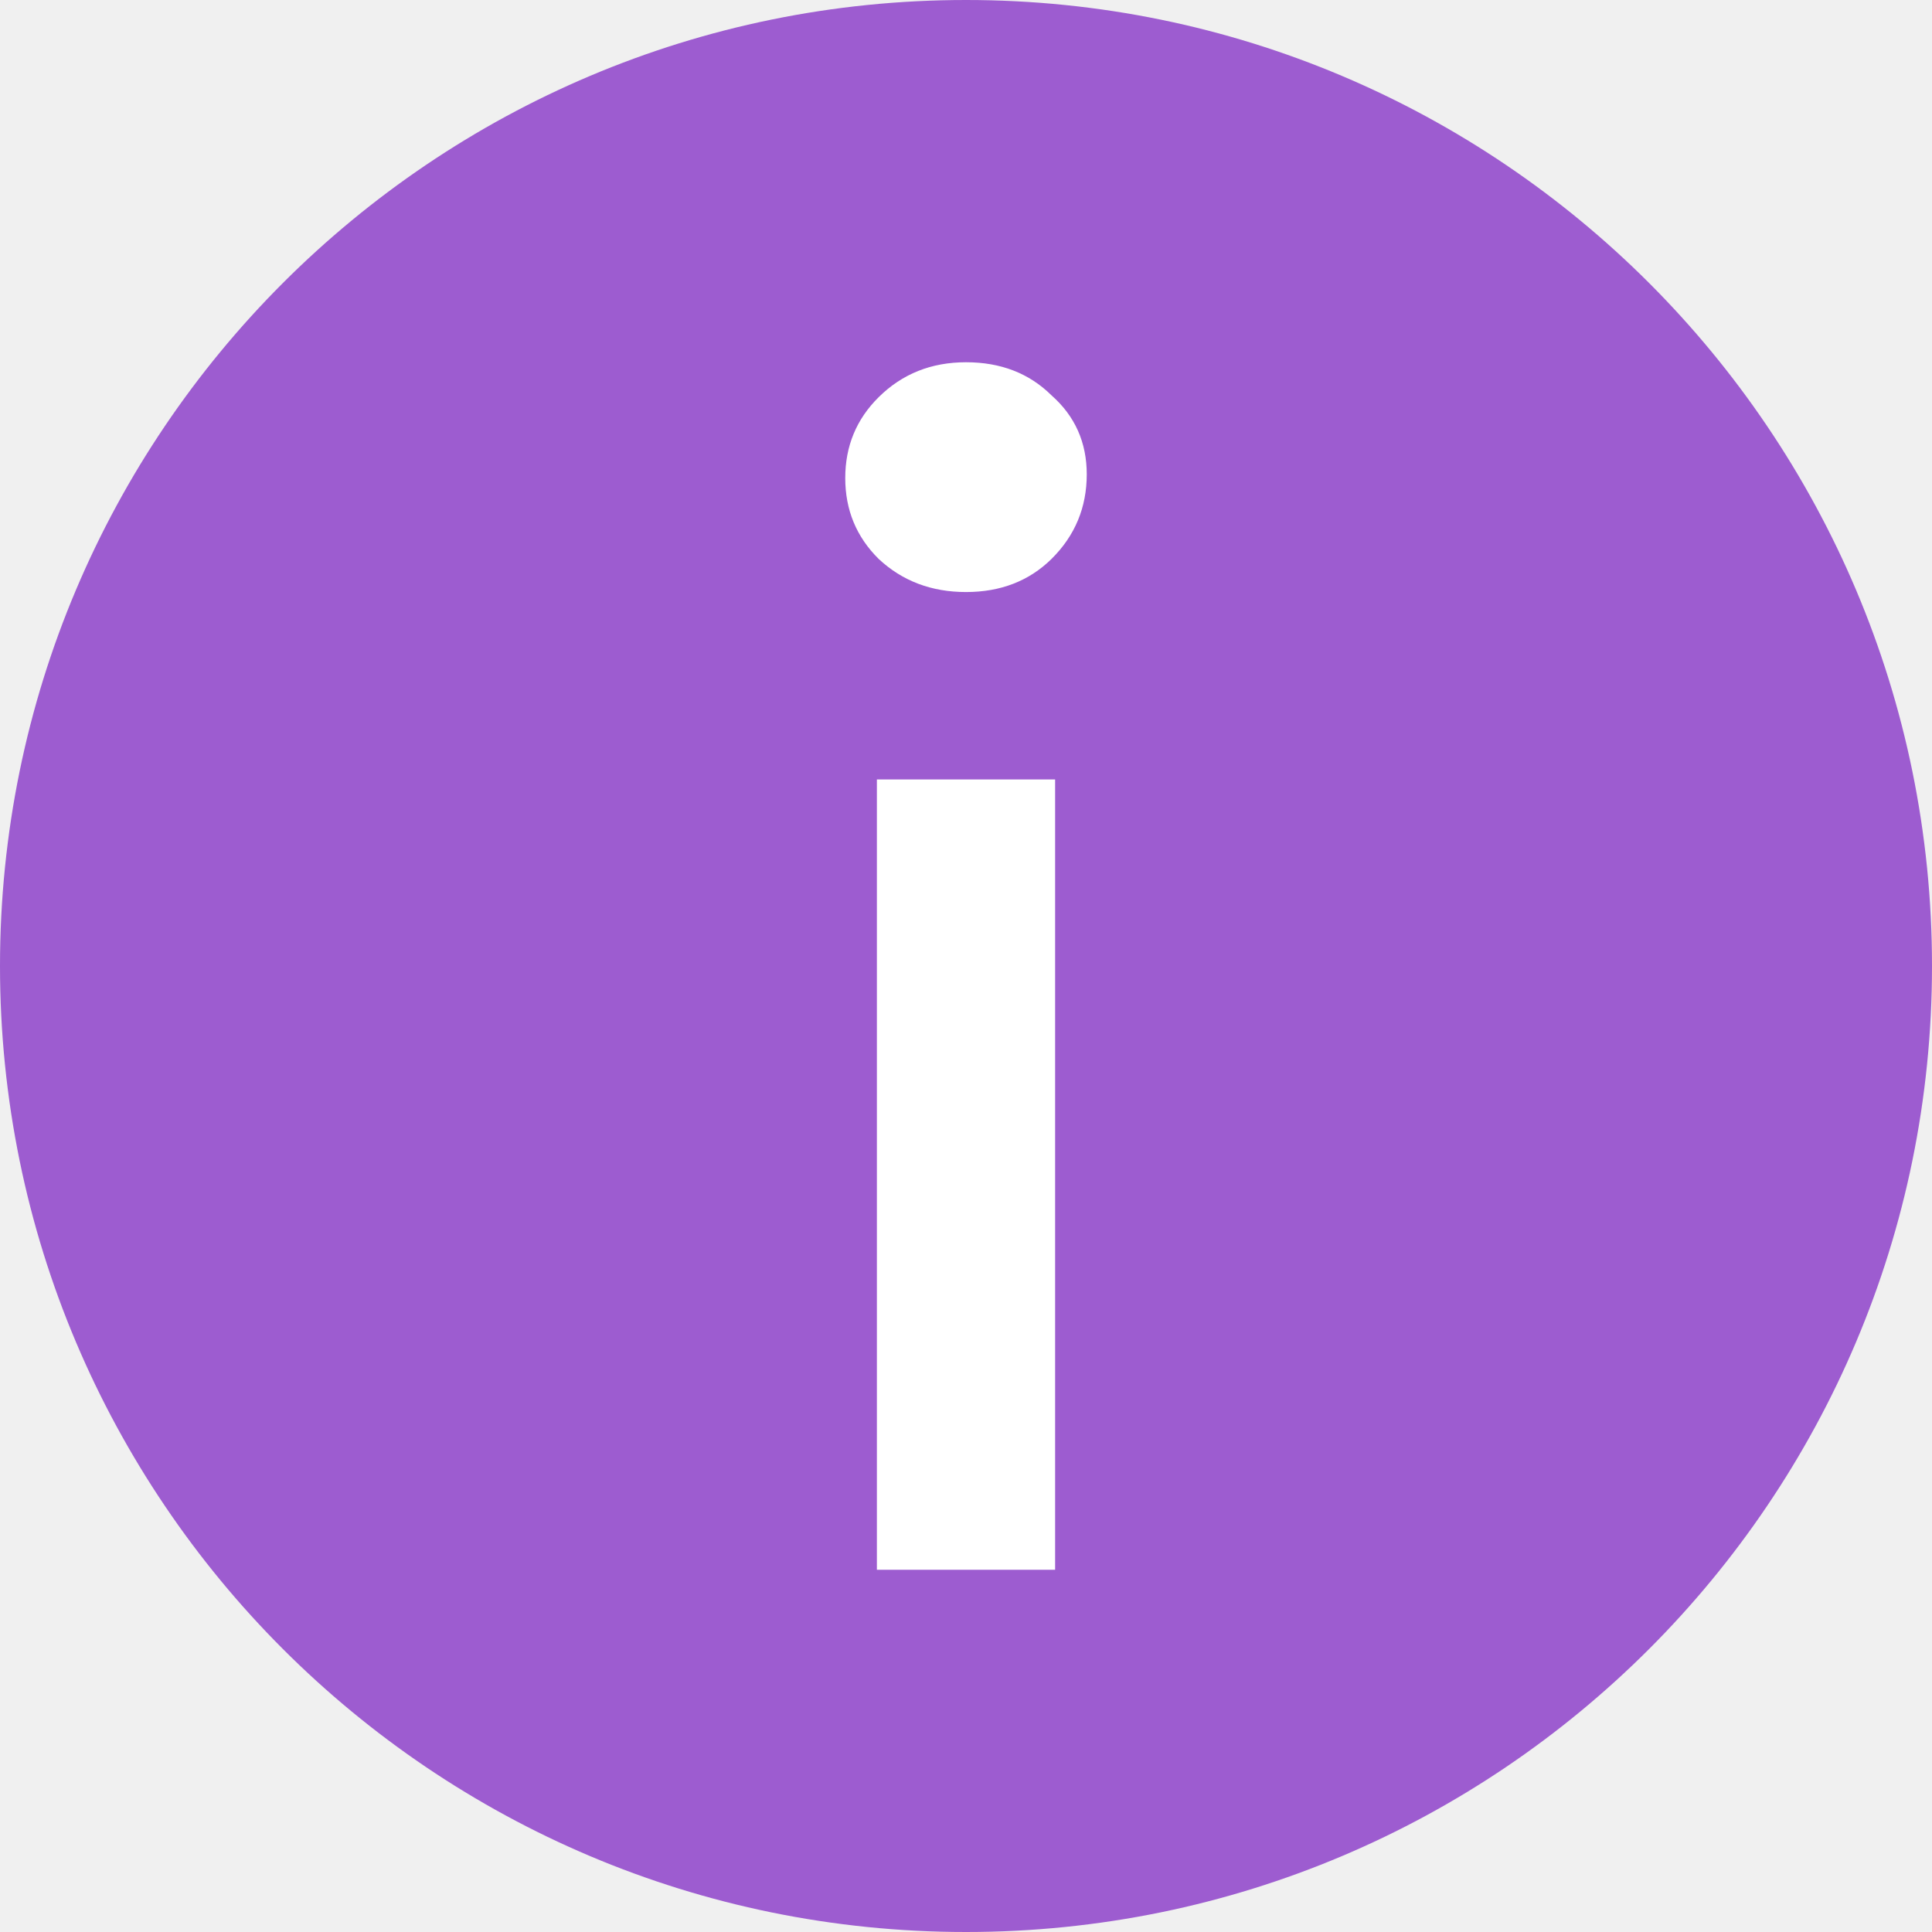
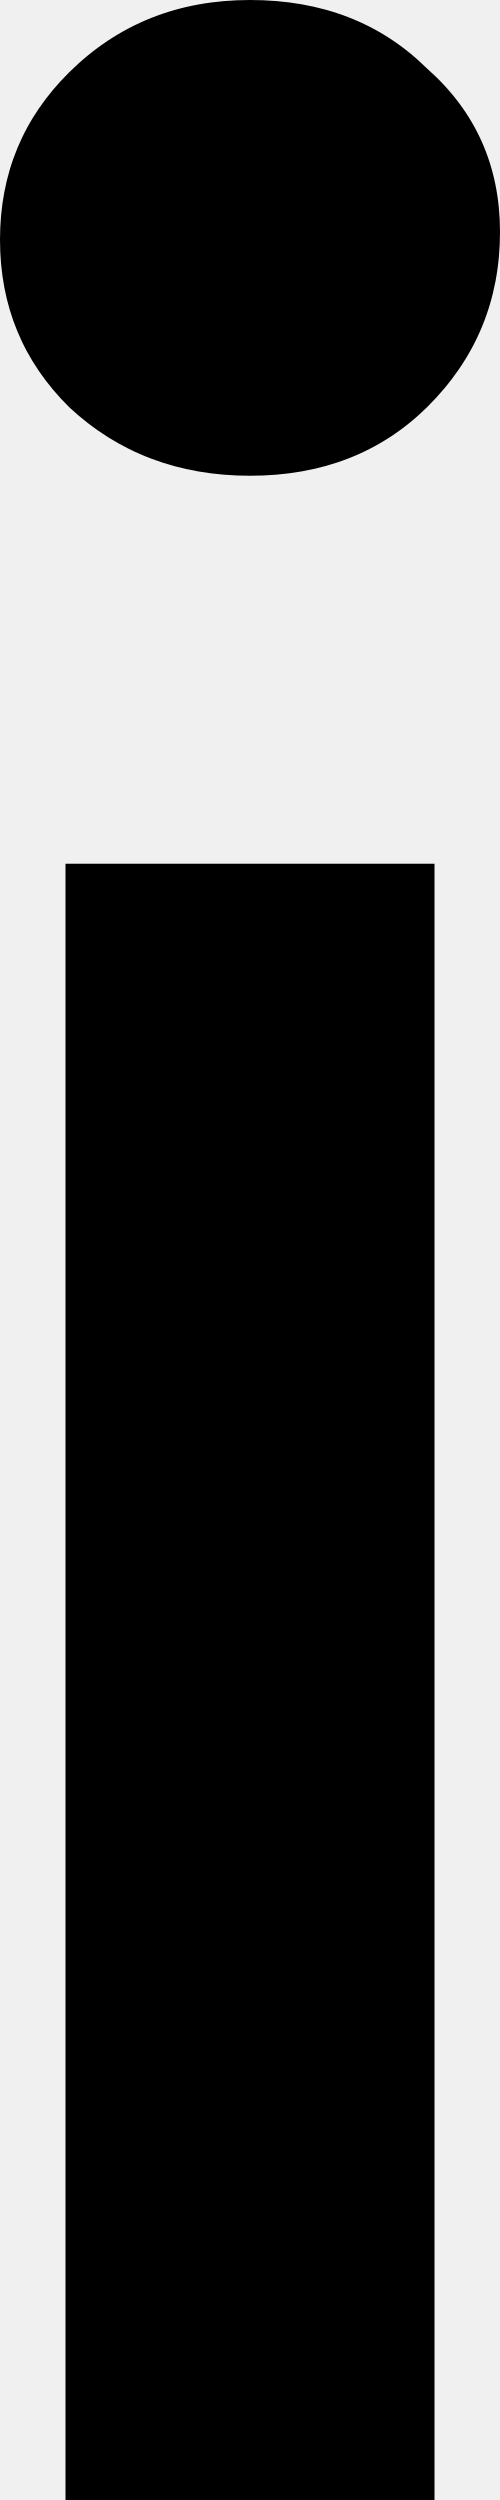
- <svg xmlns="http://www.w3.org/2000/svg" width="16" height="16" viewBox="0 0 16 16" fill="none">
-   <path fill-rule="evenodd" clip-rule="evenodd" d="M8 16C12.418 16 16 12.418 16 8C16 3.582 12.418 0 8 0C3.582 0 0 3.582 0 8C0 12.418 3.582 16 8 16Z" fill="#9D5CD0" />
-   <path d="M7.262 6.455H8.738V13H7.262V6.455ZM8 4.903C7.713 4.903 7.472 4.811 7.277 4.629C7.092 4.446 7 4.223 7 3.959C7 3.695 7.092 3.472 7.277 3.289C7.472 3.096 7.713 3 8 3C8.287 3 8.523 3.091 8.708 3.274C8.903 3.446 9 3.665 9 3.928C9 4.202 8.903 4.436 8.708 4.629C8.523 4.811 8.287 4.903 8 4.903Z" fill="white" />
+ <svg xmlns="http://www.w3.org/2000/svg" width="2" height="10" viewBox="0 0 2 10" fill="none">
+   <path d="M0.262 3.455H1.738V10H0.262V3.455ZM1 1.903C0.713 1.903 0.472 1.811 0.277 1.629C0.092 1.446 0 1.223 0 0.959C0 0.695 0.092 0.472 0.277 0.289C0.472 0.096 0.713 0 1 0C1.287 0 1.523 0.091 1.708 0.274C1.903 0.446 2 0.665 2 0.928C2 1.202 1.903 1.436 1.708 1.629C1.523 1.811 1.287 1.903 1 1.903Z" fill="black" />
</svg>
